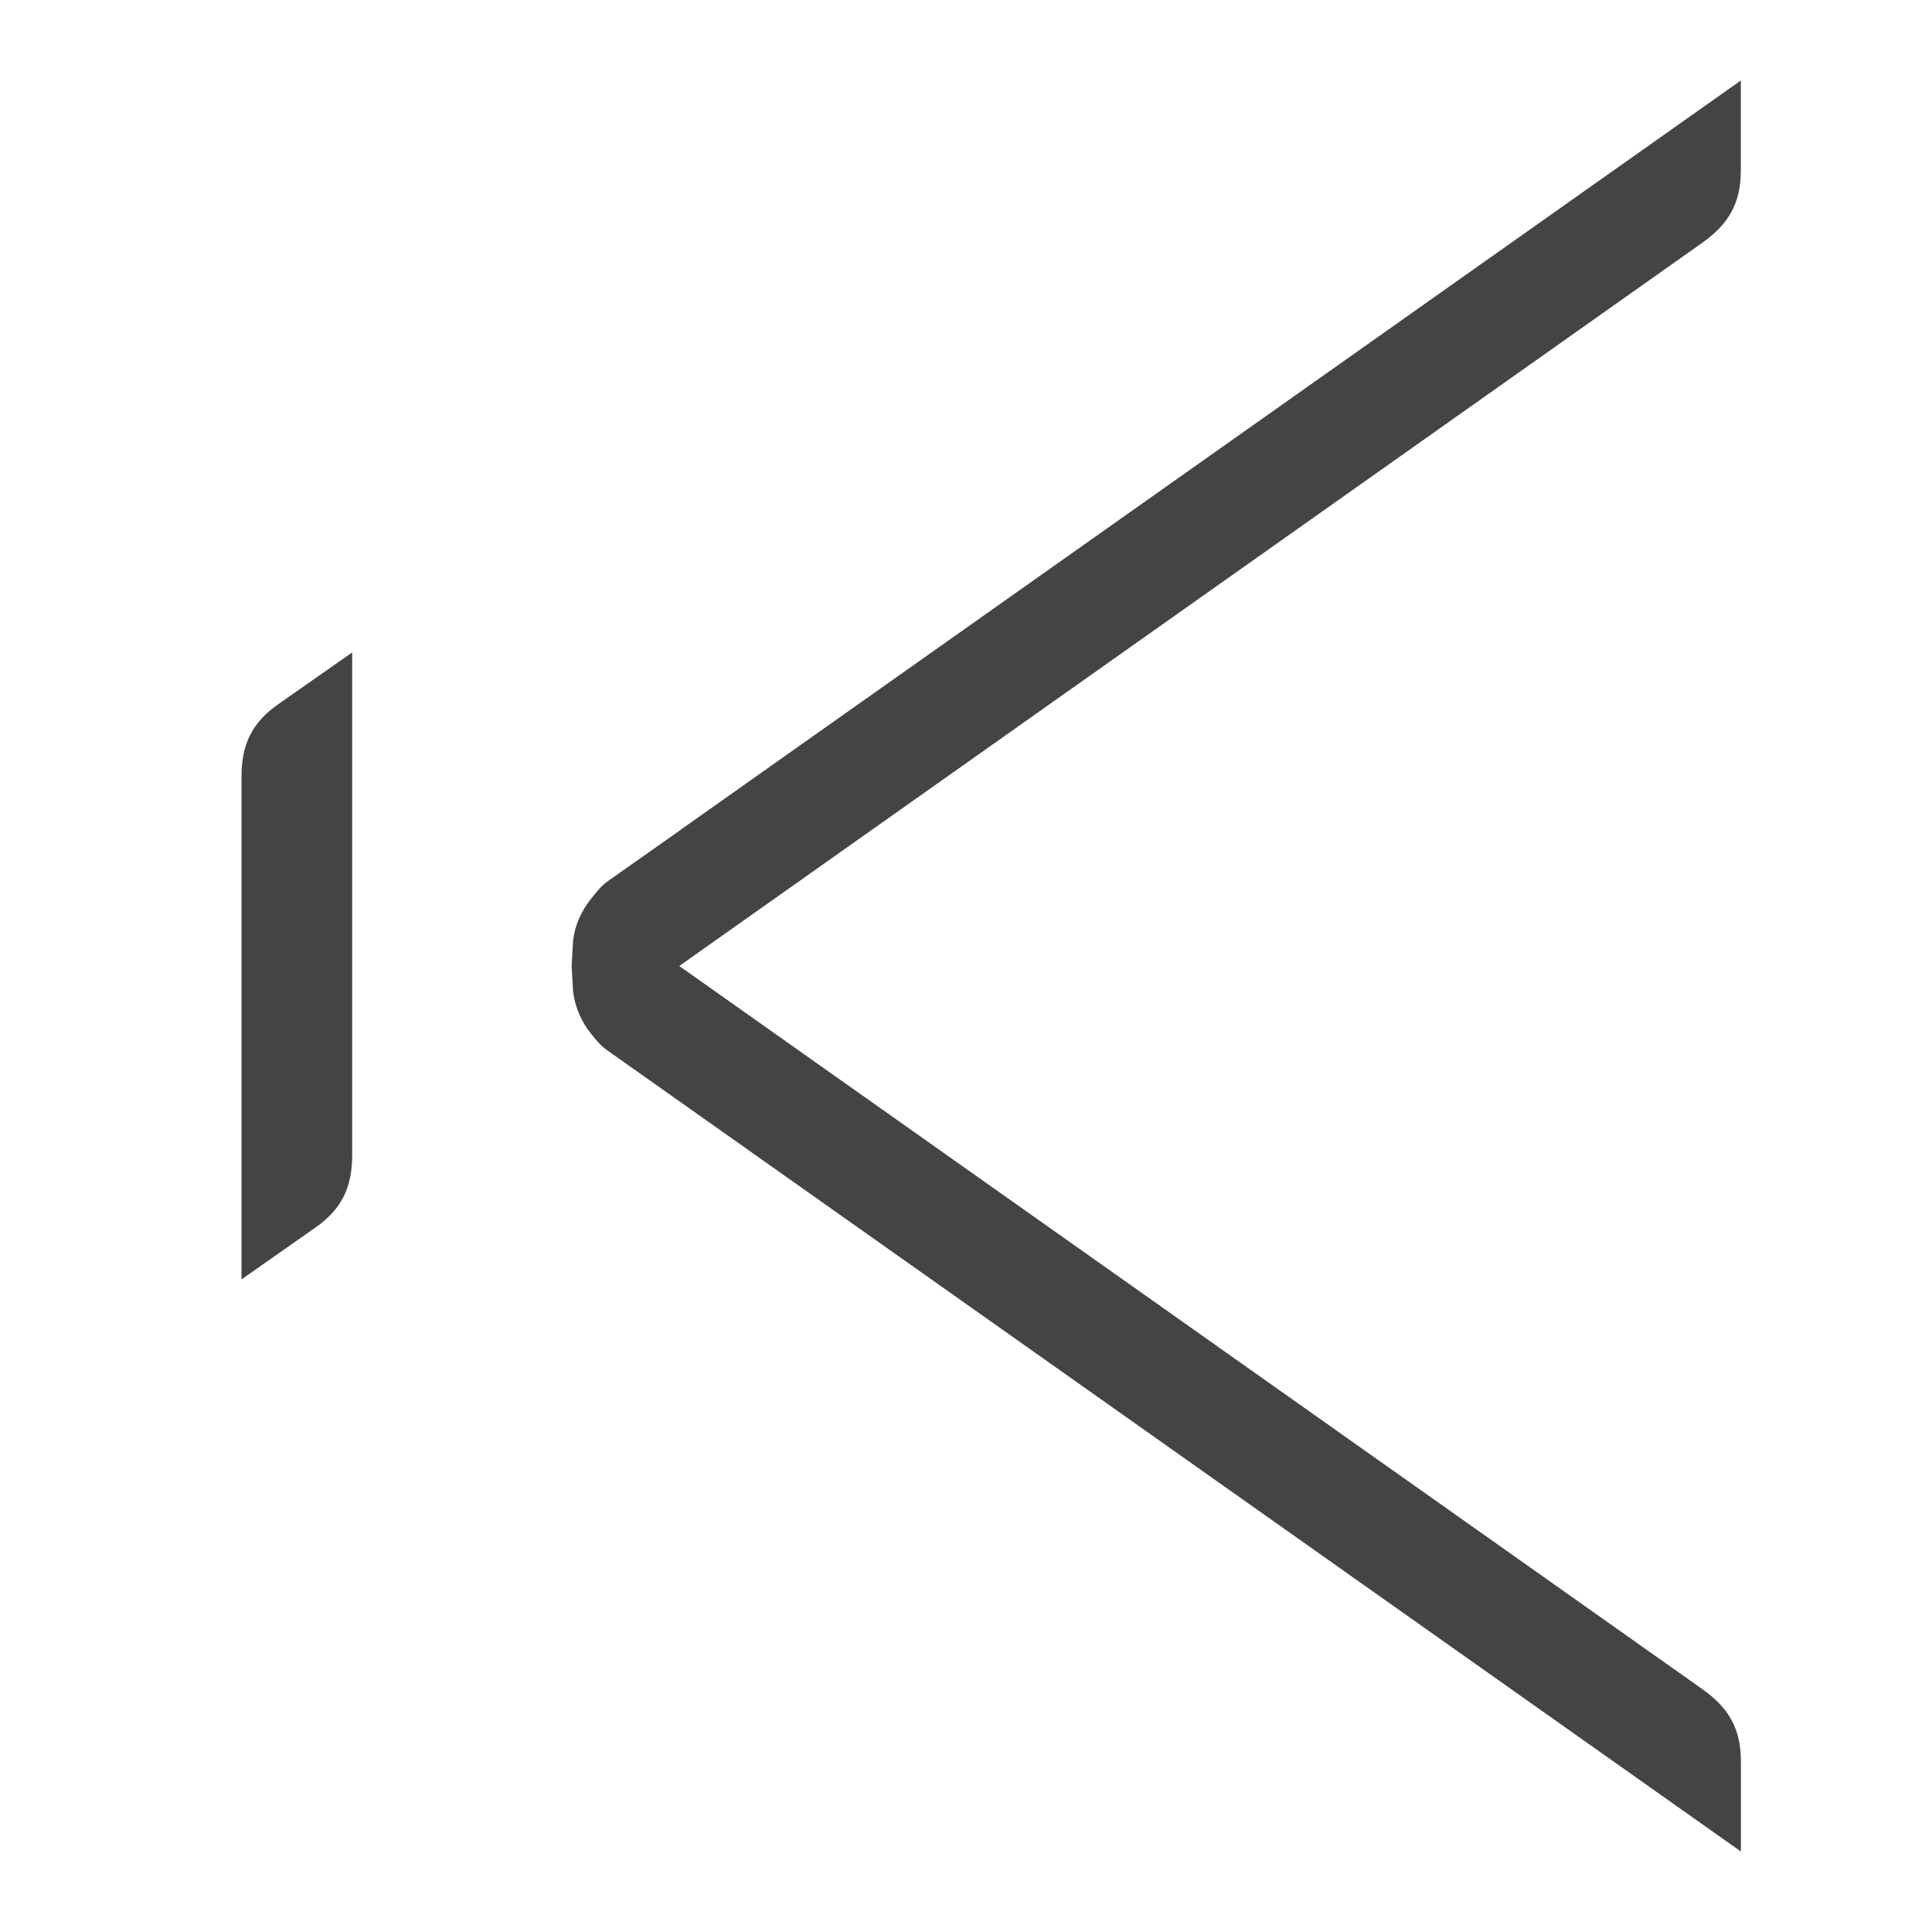
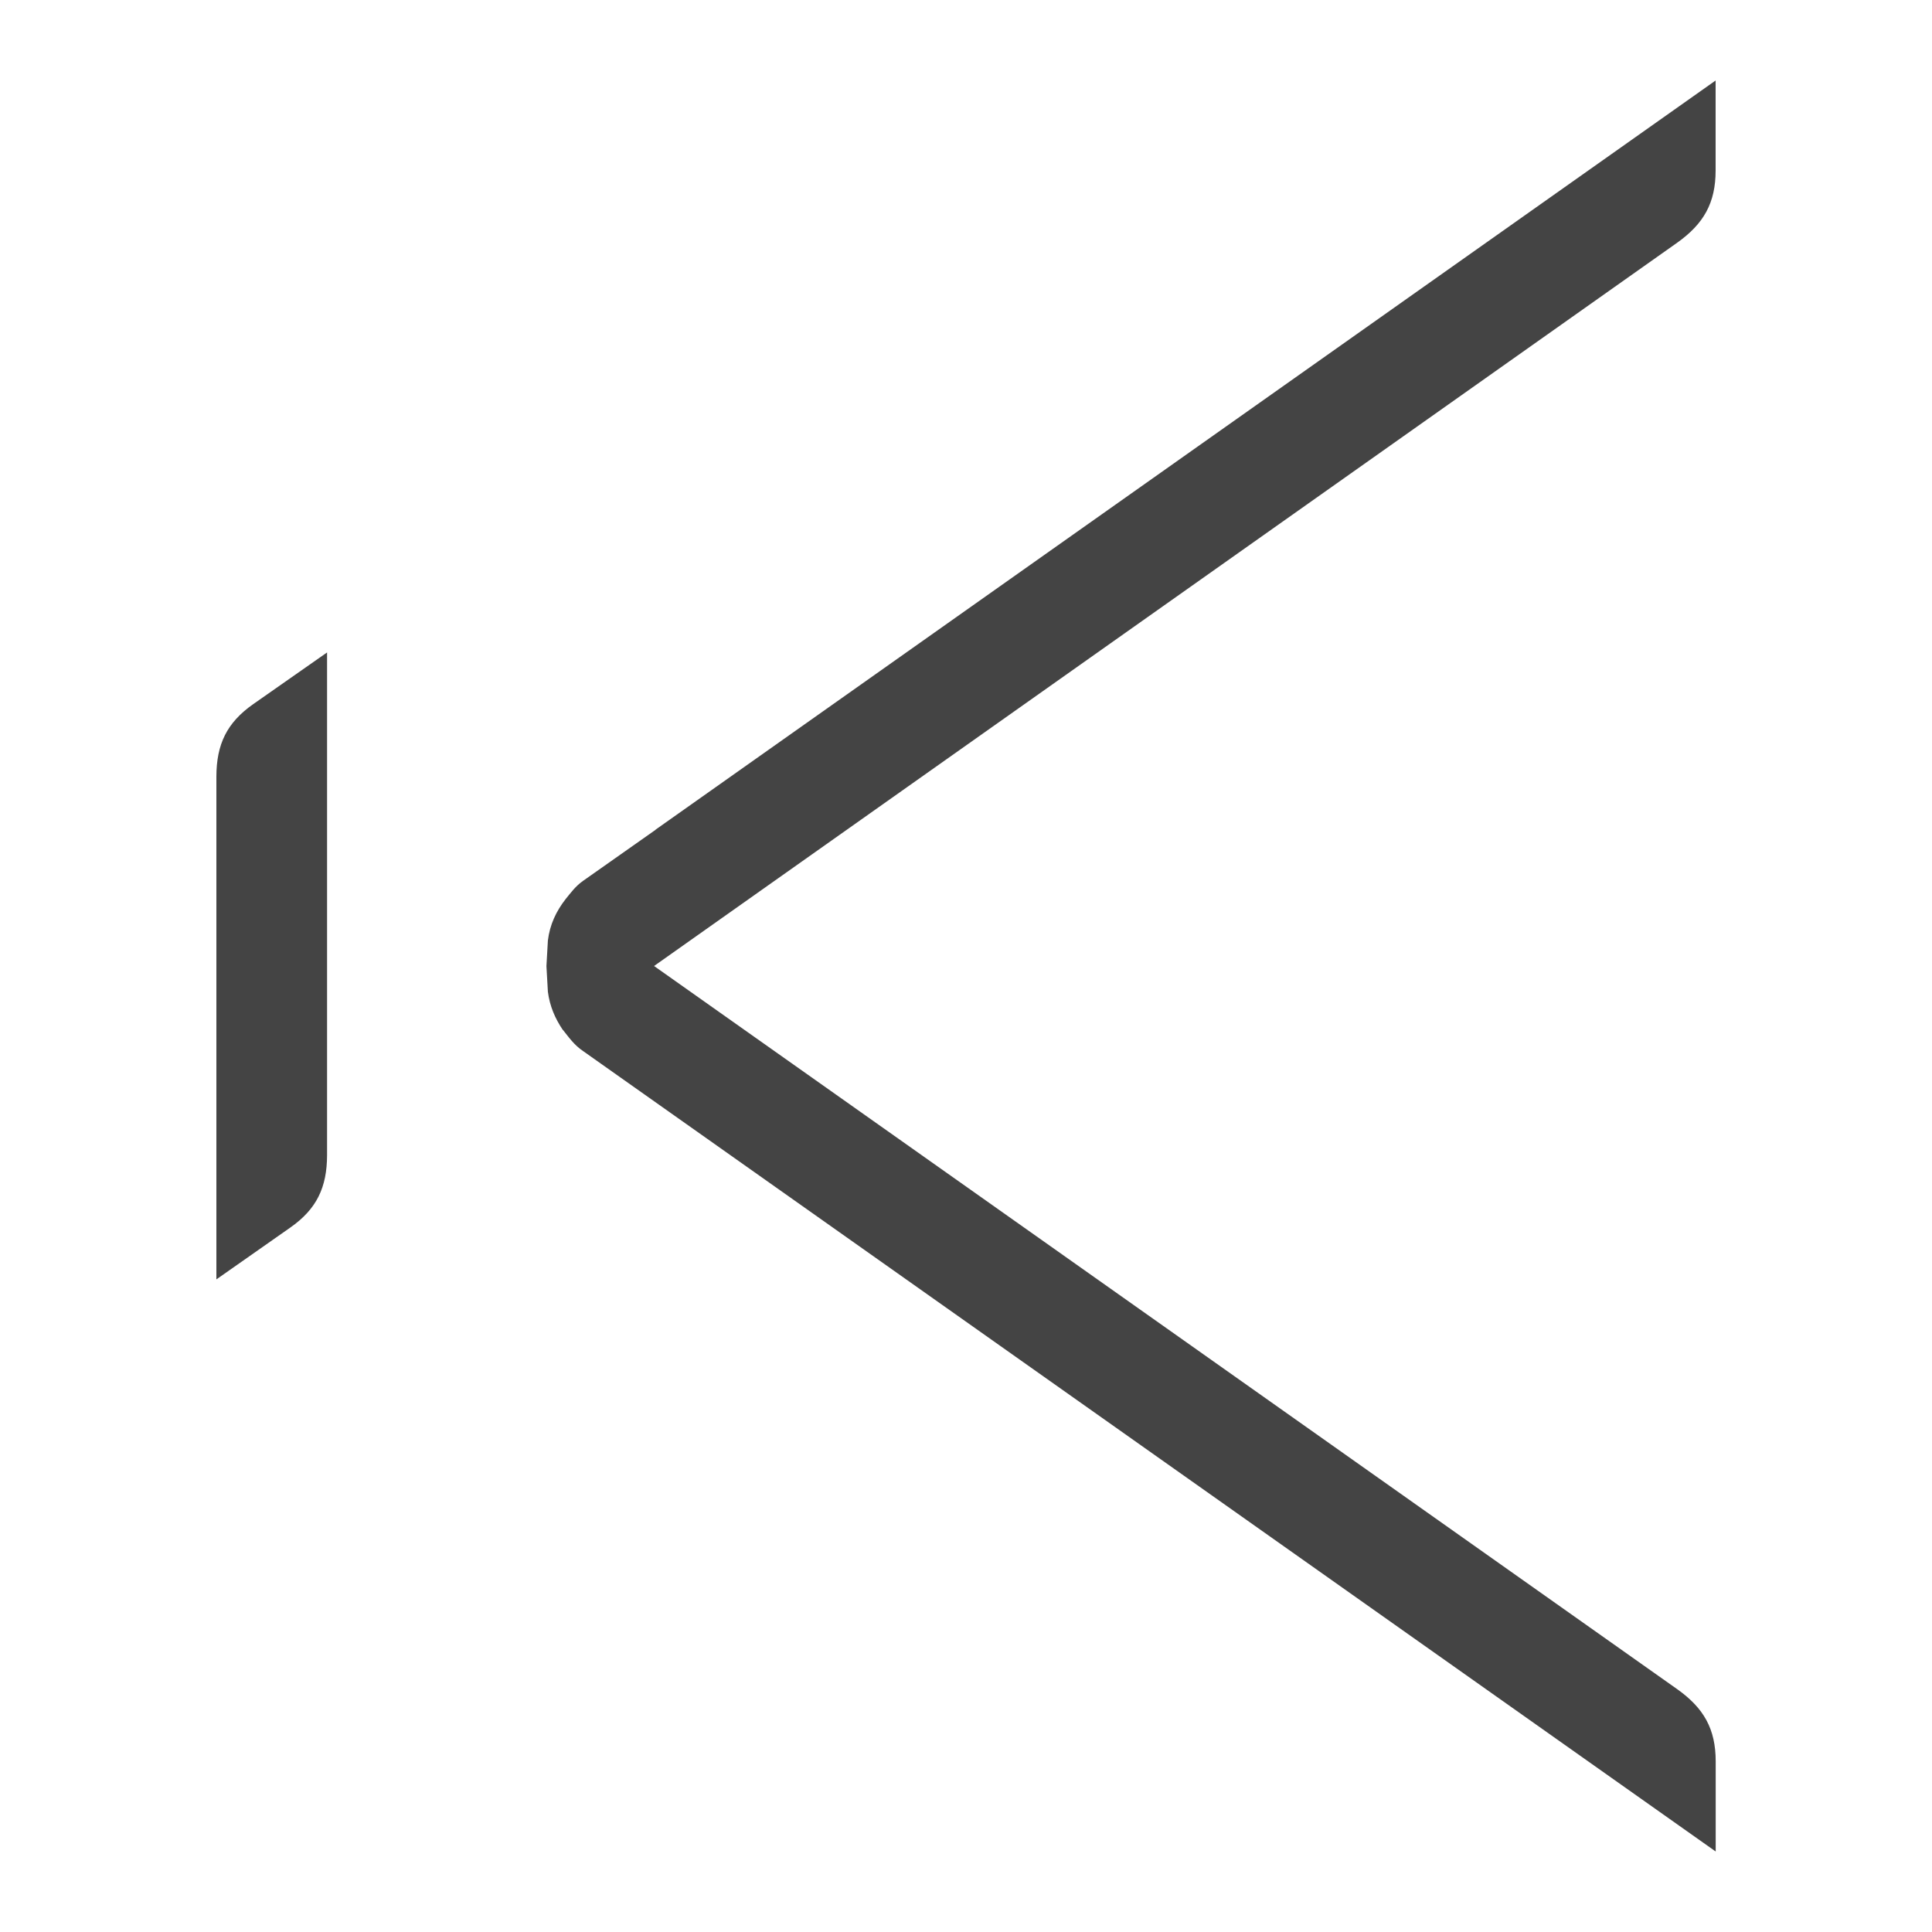
<svg xmlns="http://www.w3.org/2000/svg" version="1.1" width="24" height="24" viewBox="0 0 24 24">
-   <path fill="#444" d="M7.561 13.060c-0.116-0.077-0.182-0.175-0.255-0.266l-0.001 0.001c-0.097-0.144-0.163-0.296-0.186-0.476l-0.018-0.318 0.018-0.317c0.024-0.199 0.104-0.366 0.221-0.516 0.062-0.075 0.118-0.156 0.215-0.225l0.902-0.635v-0.002l13.168-9.306v1.118c0 0.403-0.148 0.662-0.476 0.896l-12.711 8.986 12.712 8.985c0.327 0.233 0.476 0.491 0.476 0.896v1.119l-14.065-9.94zM3 15.893v-6.245c0.001-0.402 0.129-0.671 0.459-0.902l0.916-0.641v6.243c-0.001 0.402-0.128 0.671-0.458 0.902l-0.917 0.643z" />
+   <path fill="#444" d="M7.248 13.060c-0.116-0.077-0.182-0.175-0.255-0.266l-0.001 0.001c-0.097-0.144-0.163-0.296-0.186-0.476l-0.018-0.318 0.018-0.317c0.024-0.199 0.104-0.366 0.221-0.516 0.062-0.075 0.118-0.156 0.215-0.225l0.902-0.635v-0.002l13.168-9.306v1.118c0 0.403-0.148 0.662-0.476 0.896l-12.711 8.986 12.712 8.985c0.327 0.233 0.476 0.491 0.476 0.896v1.119l-14.065-9.94zM2.688 15.893v-6.245c0.001-0.402 0.129-0.671 0.459-0.902l0.916-0.641v6.243c-0.001 0.402-0.128 0.671-0.458 0.902l-0.917 0.643z" />
</svg>
